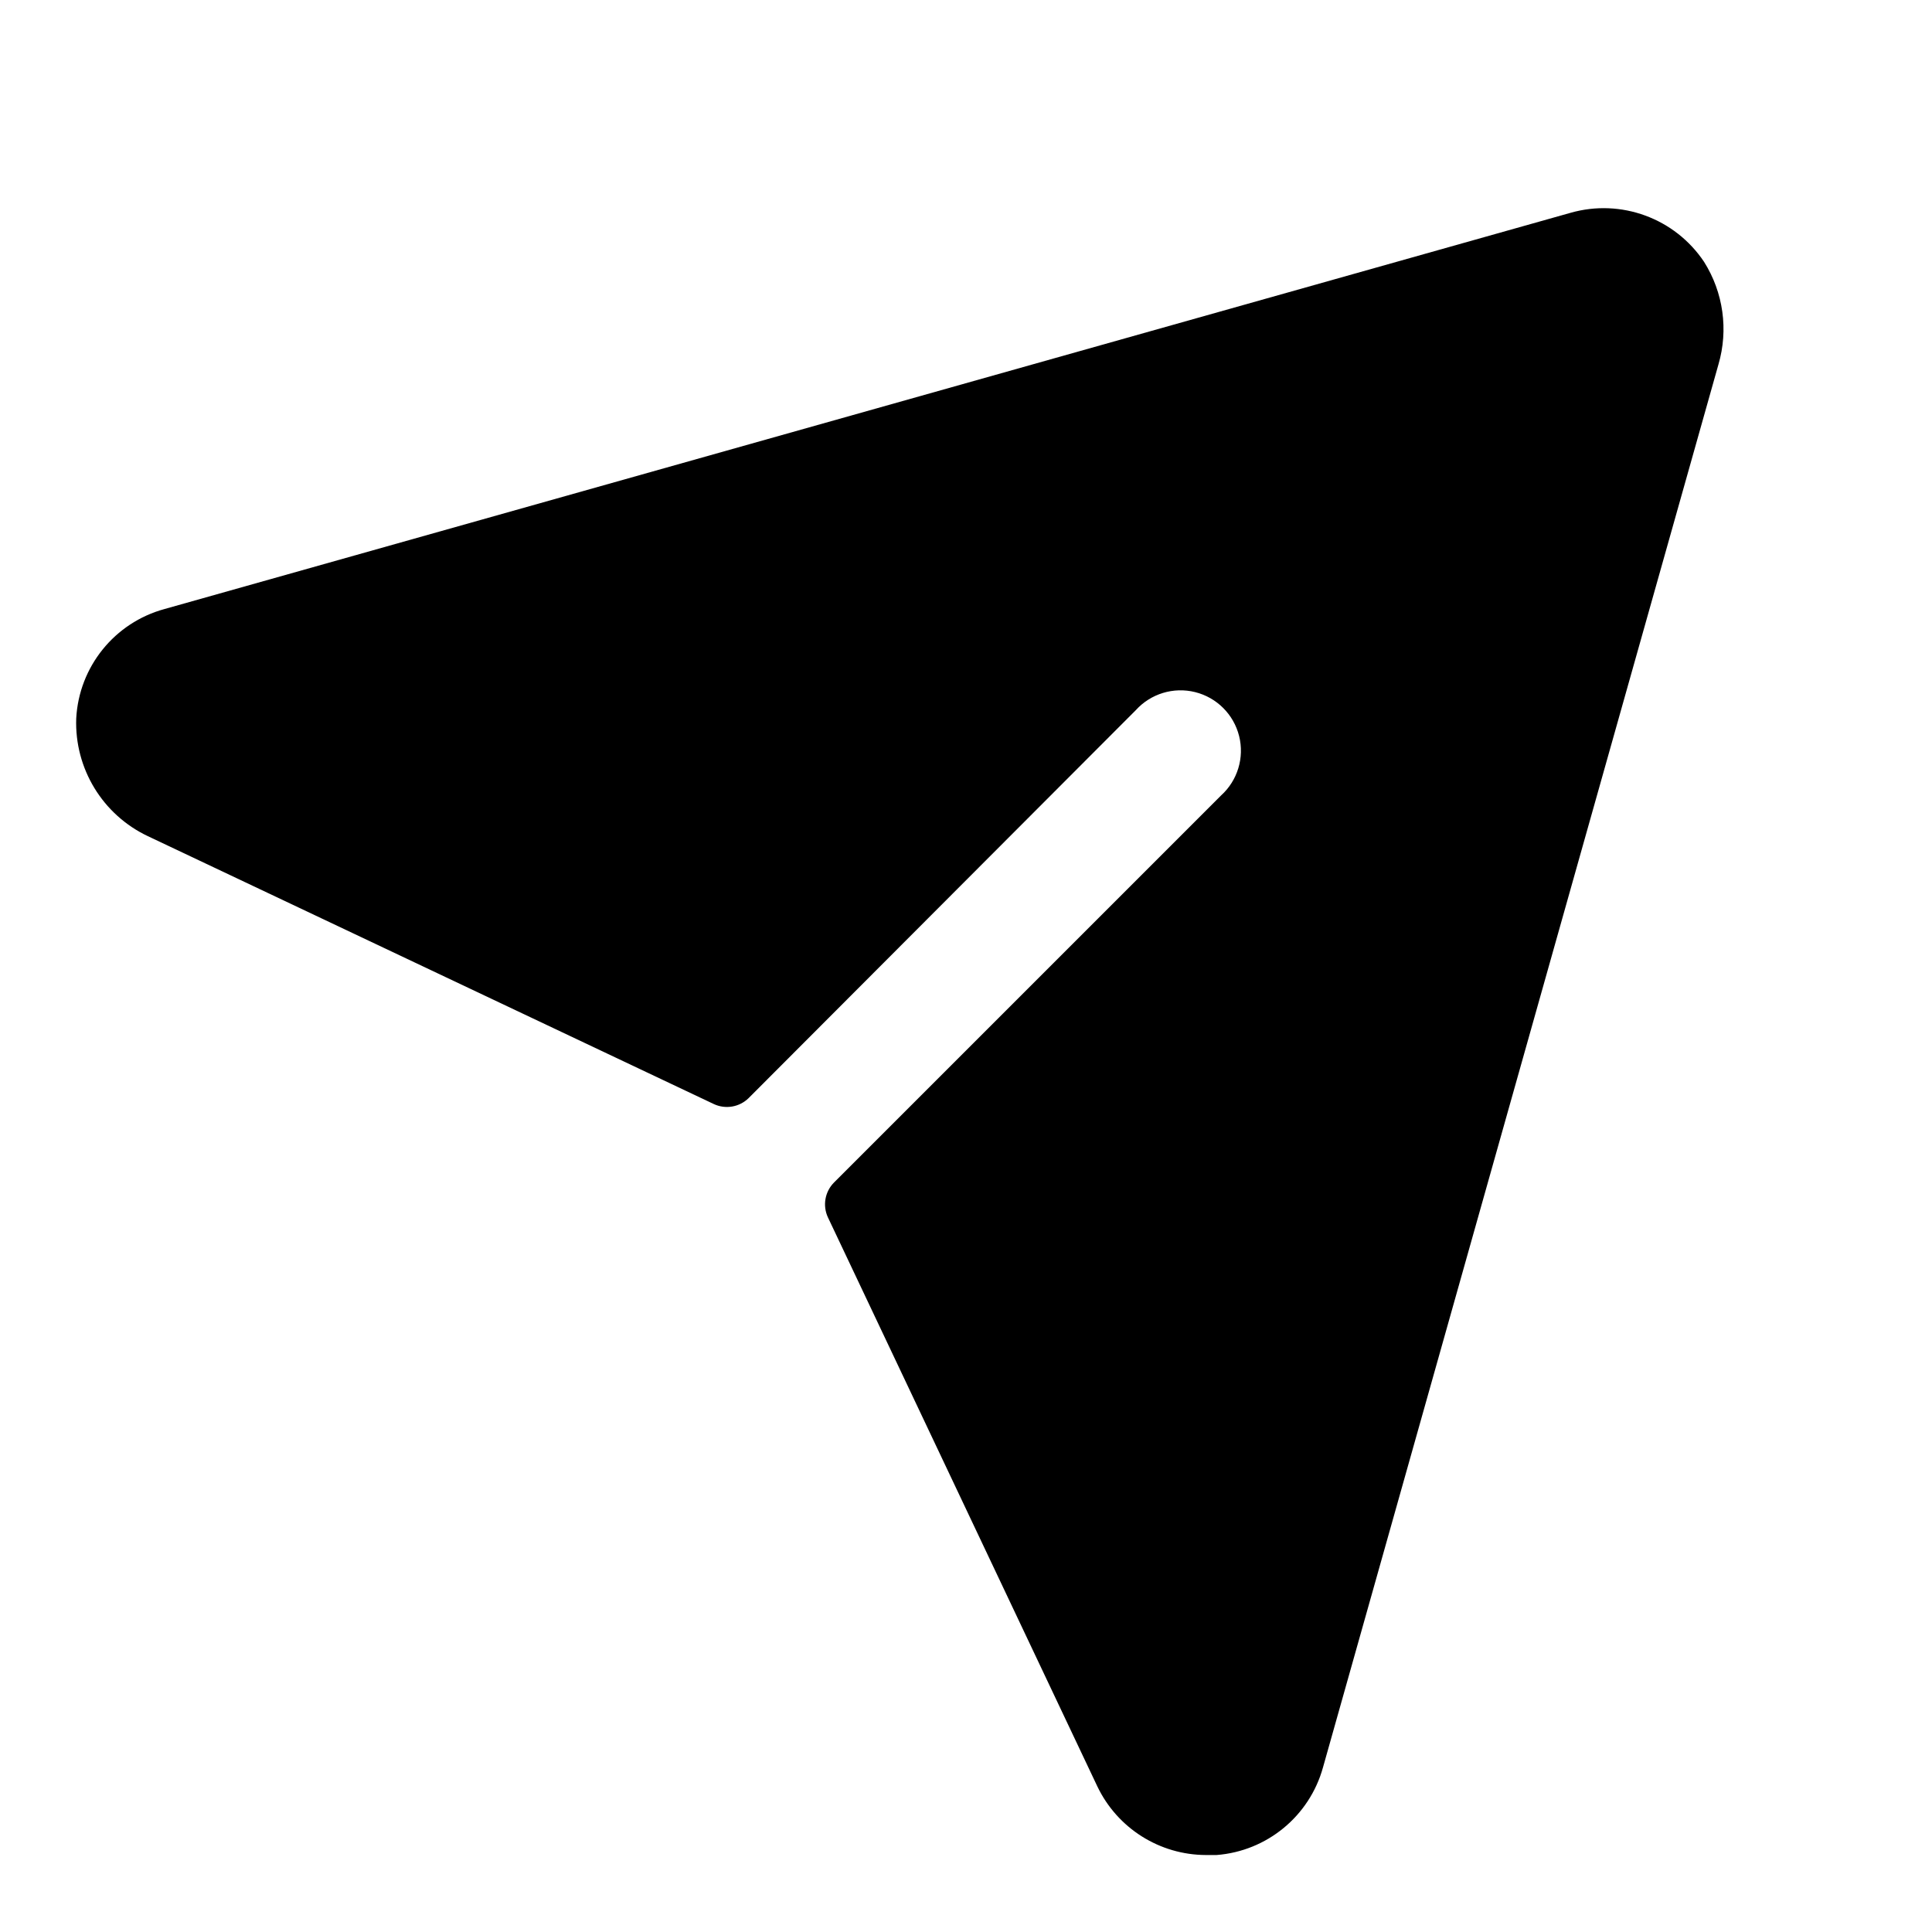
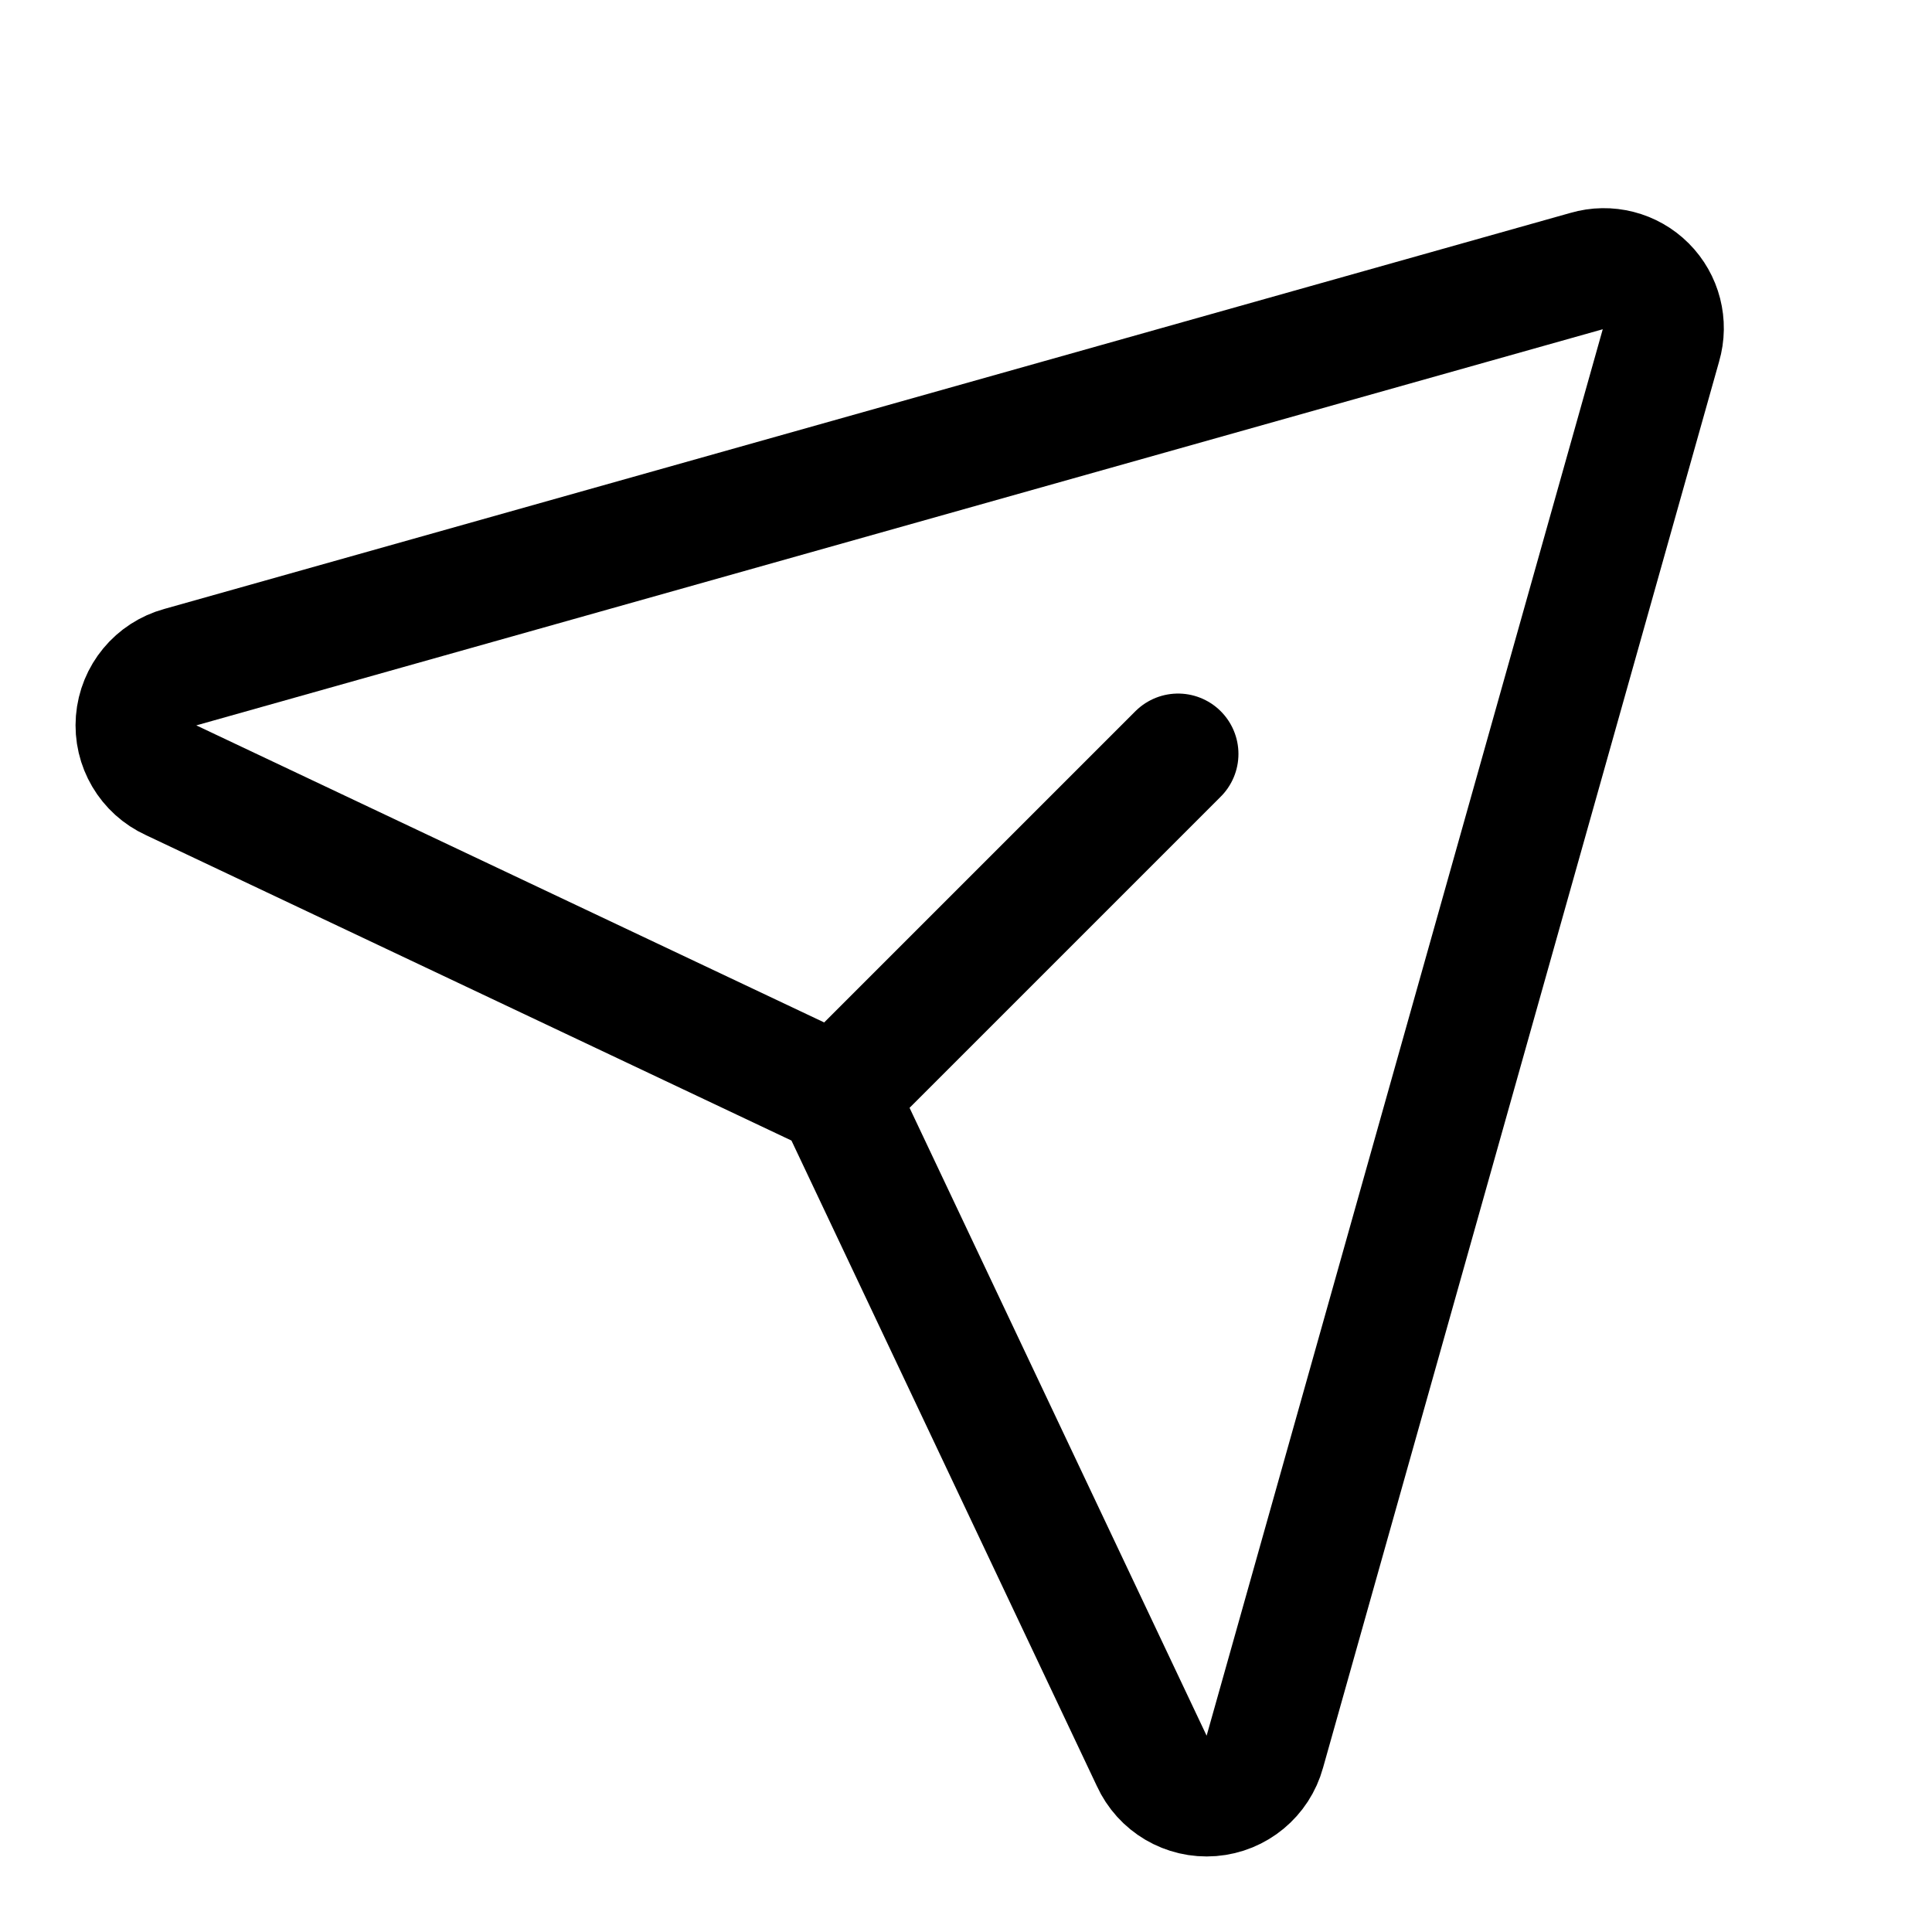
<svg xmlns="http://www.w3.org/2000/svg" viewBox="0 0 256 256">
  <rect width="256" height="256" fill="none" />
-   <path d="M227.7,48.3,175.3,234.2a15.9,15.9,0,0,1-14.1,11.6h-1.4a16,16,0,0,1-14.4-9.1l-35.7-75.4a4.1,4.1,0,0,1,.8-4.6l51.3-51.3a8,8,0,1,0-11.3-11.3L99.2,145.5a4.1,4.1,0,0,1-4.6.8l-75-35.5a16.6,16.6,0,0,1-9.5-15.6A15.9,15.9,0,0,1,21.8,80.7L208.1,28.2a16,16,0,0,1,17.7,6.5A16.7,16.7,0,0,1,227.7,48.3Z" />
+   <path d="M210.3,35.9,23.9,88.4a8,8,0,0,0-1.2,15l85.6,40.5a7.8,7.8,0,0,1,3.8,3.8l40.5,85.6a8,8,0,0,0,15-1.2L220.1,45.7A7.9,7.9,0,0,0,210.3,35.9Z" fill="none" stroke="#000" stroke-linecap="round" stroke-linejoin="round" stroke-width="16" />
+   <line x1="110.9" y1="145.1" x2="156.1" y2="99.9" fill="none" stroke="#000" stroke-linecap="round" stroke-linejoin="round" stroke-width="16" />
</svg>
